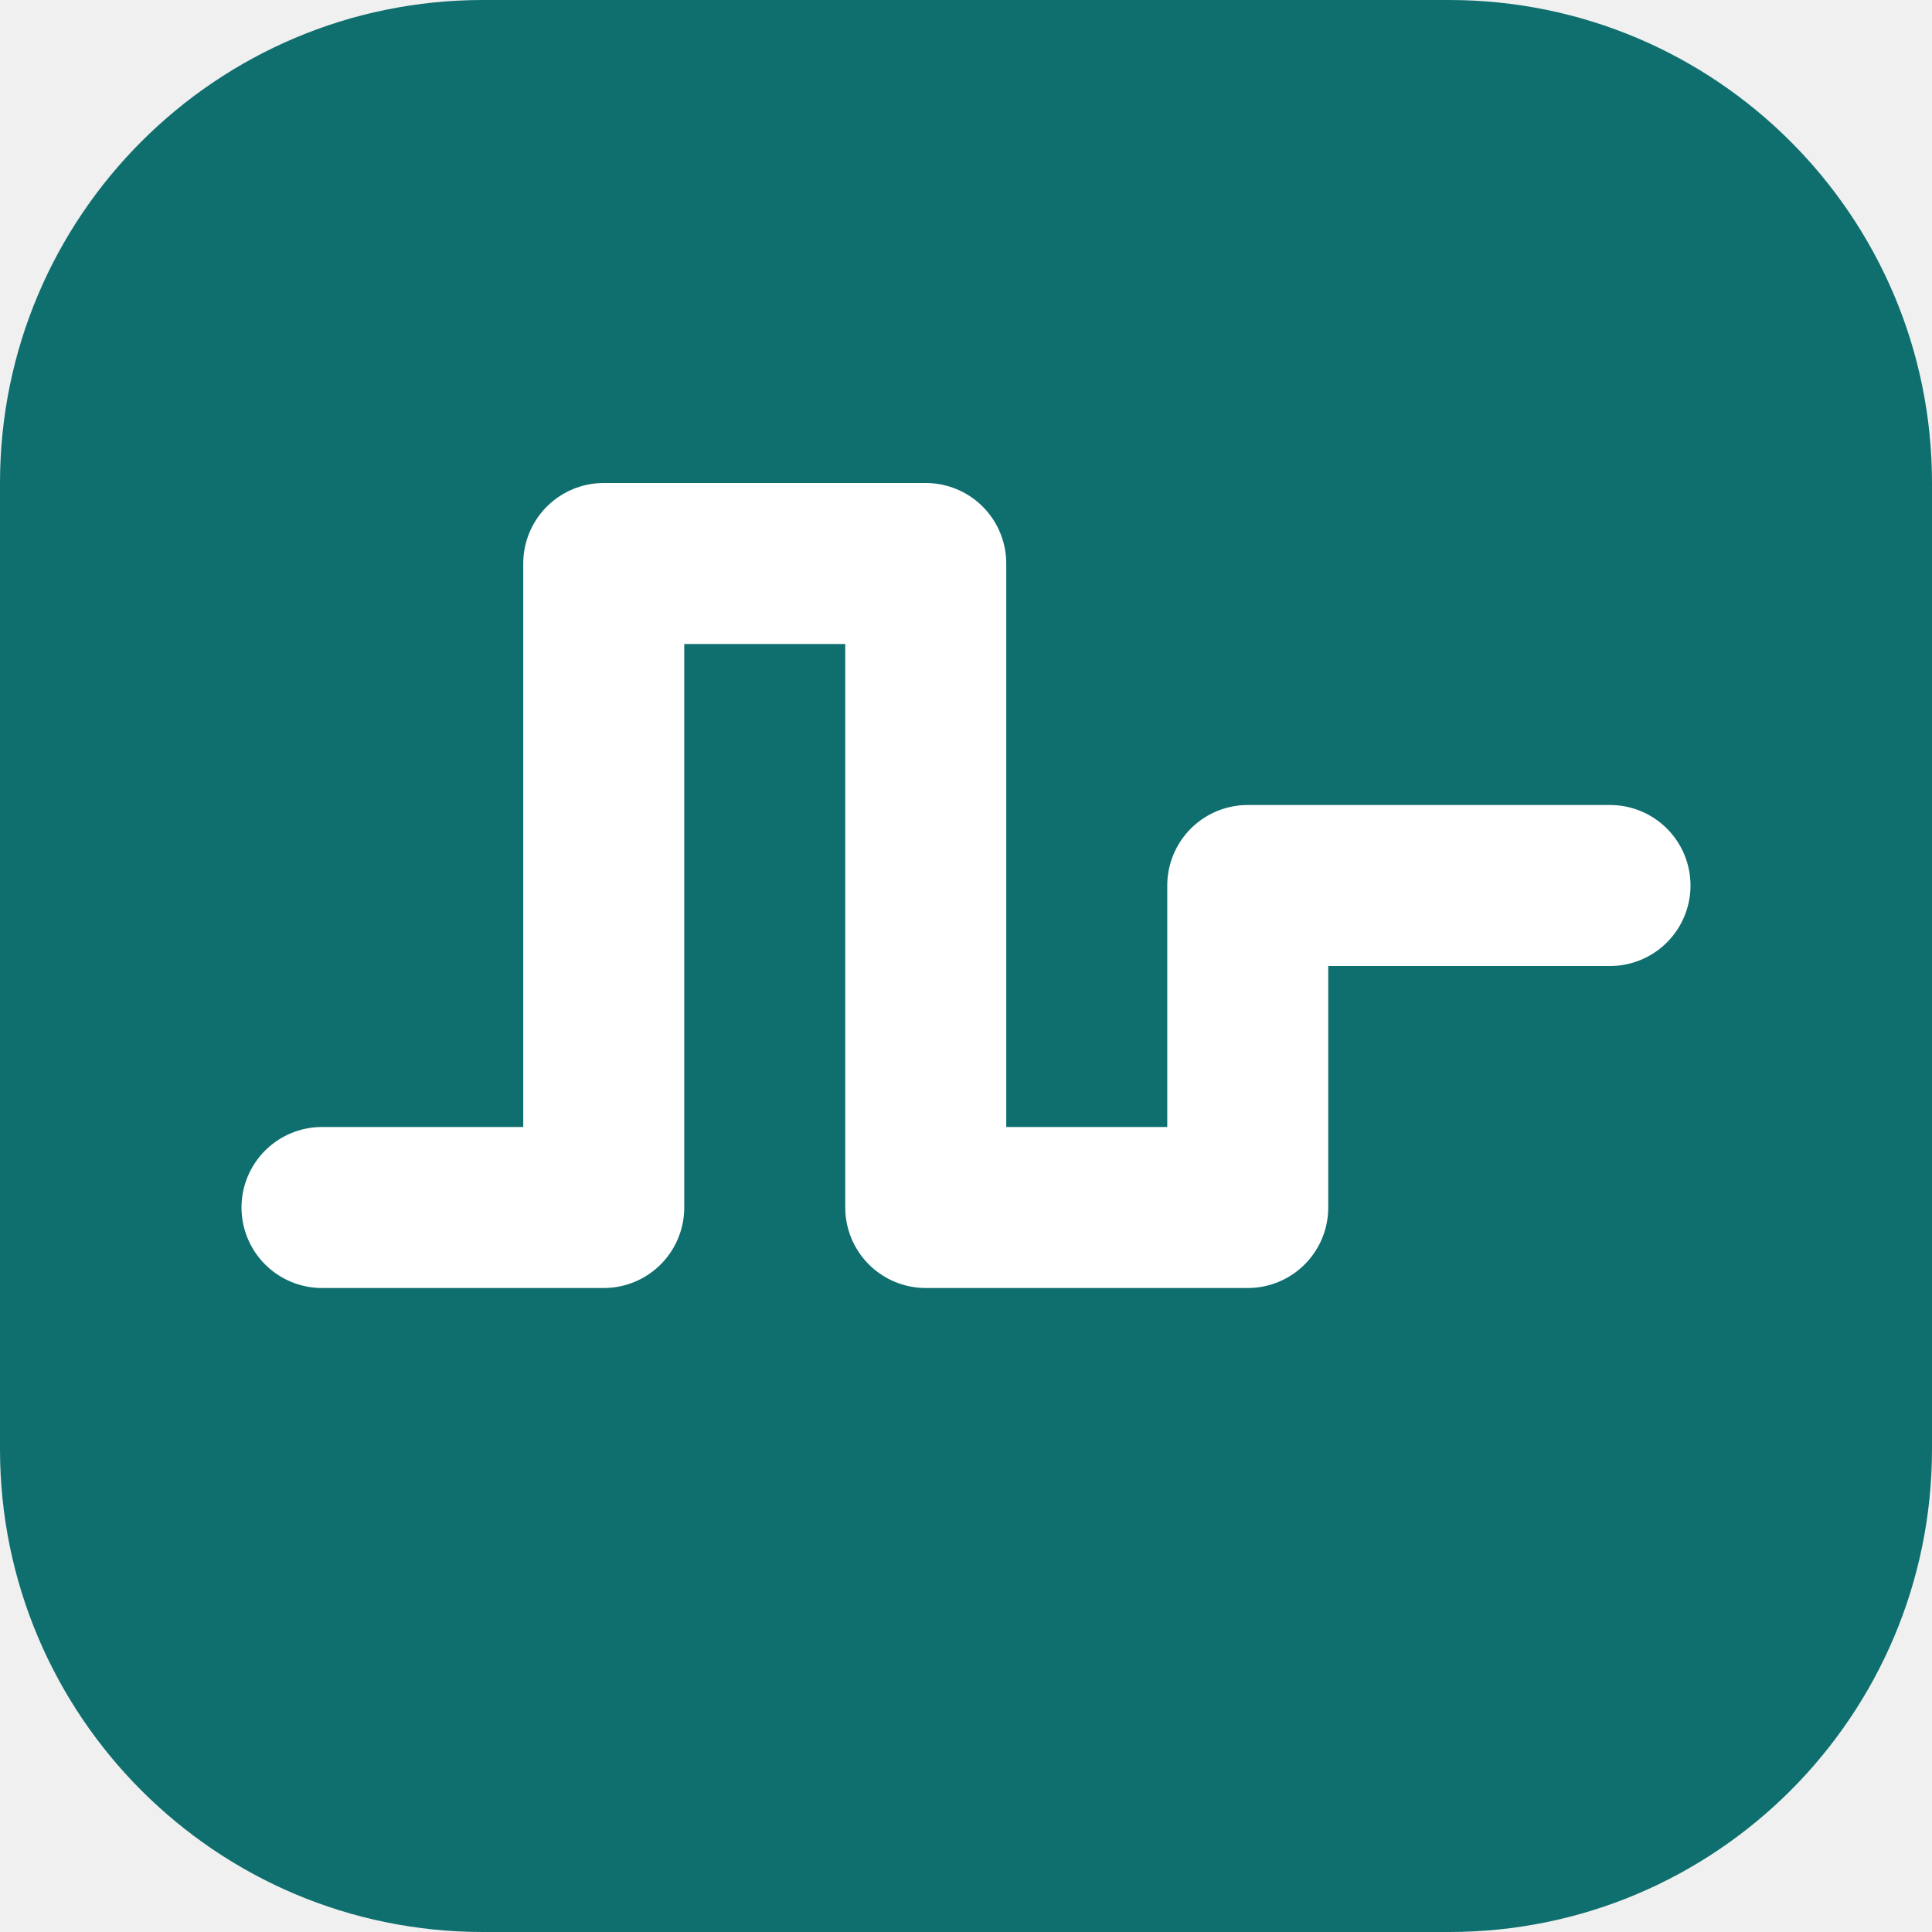
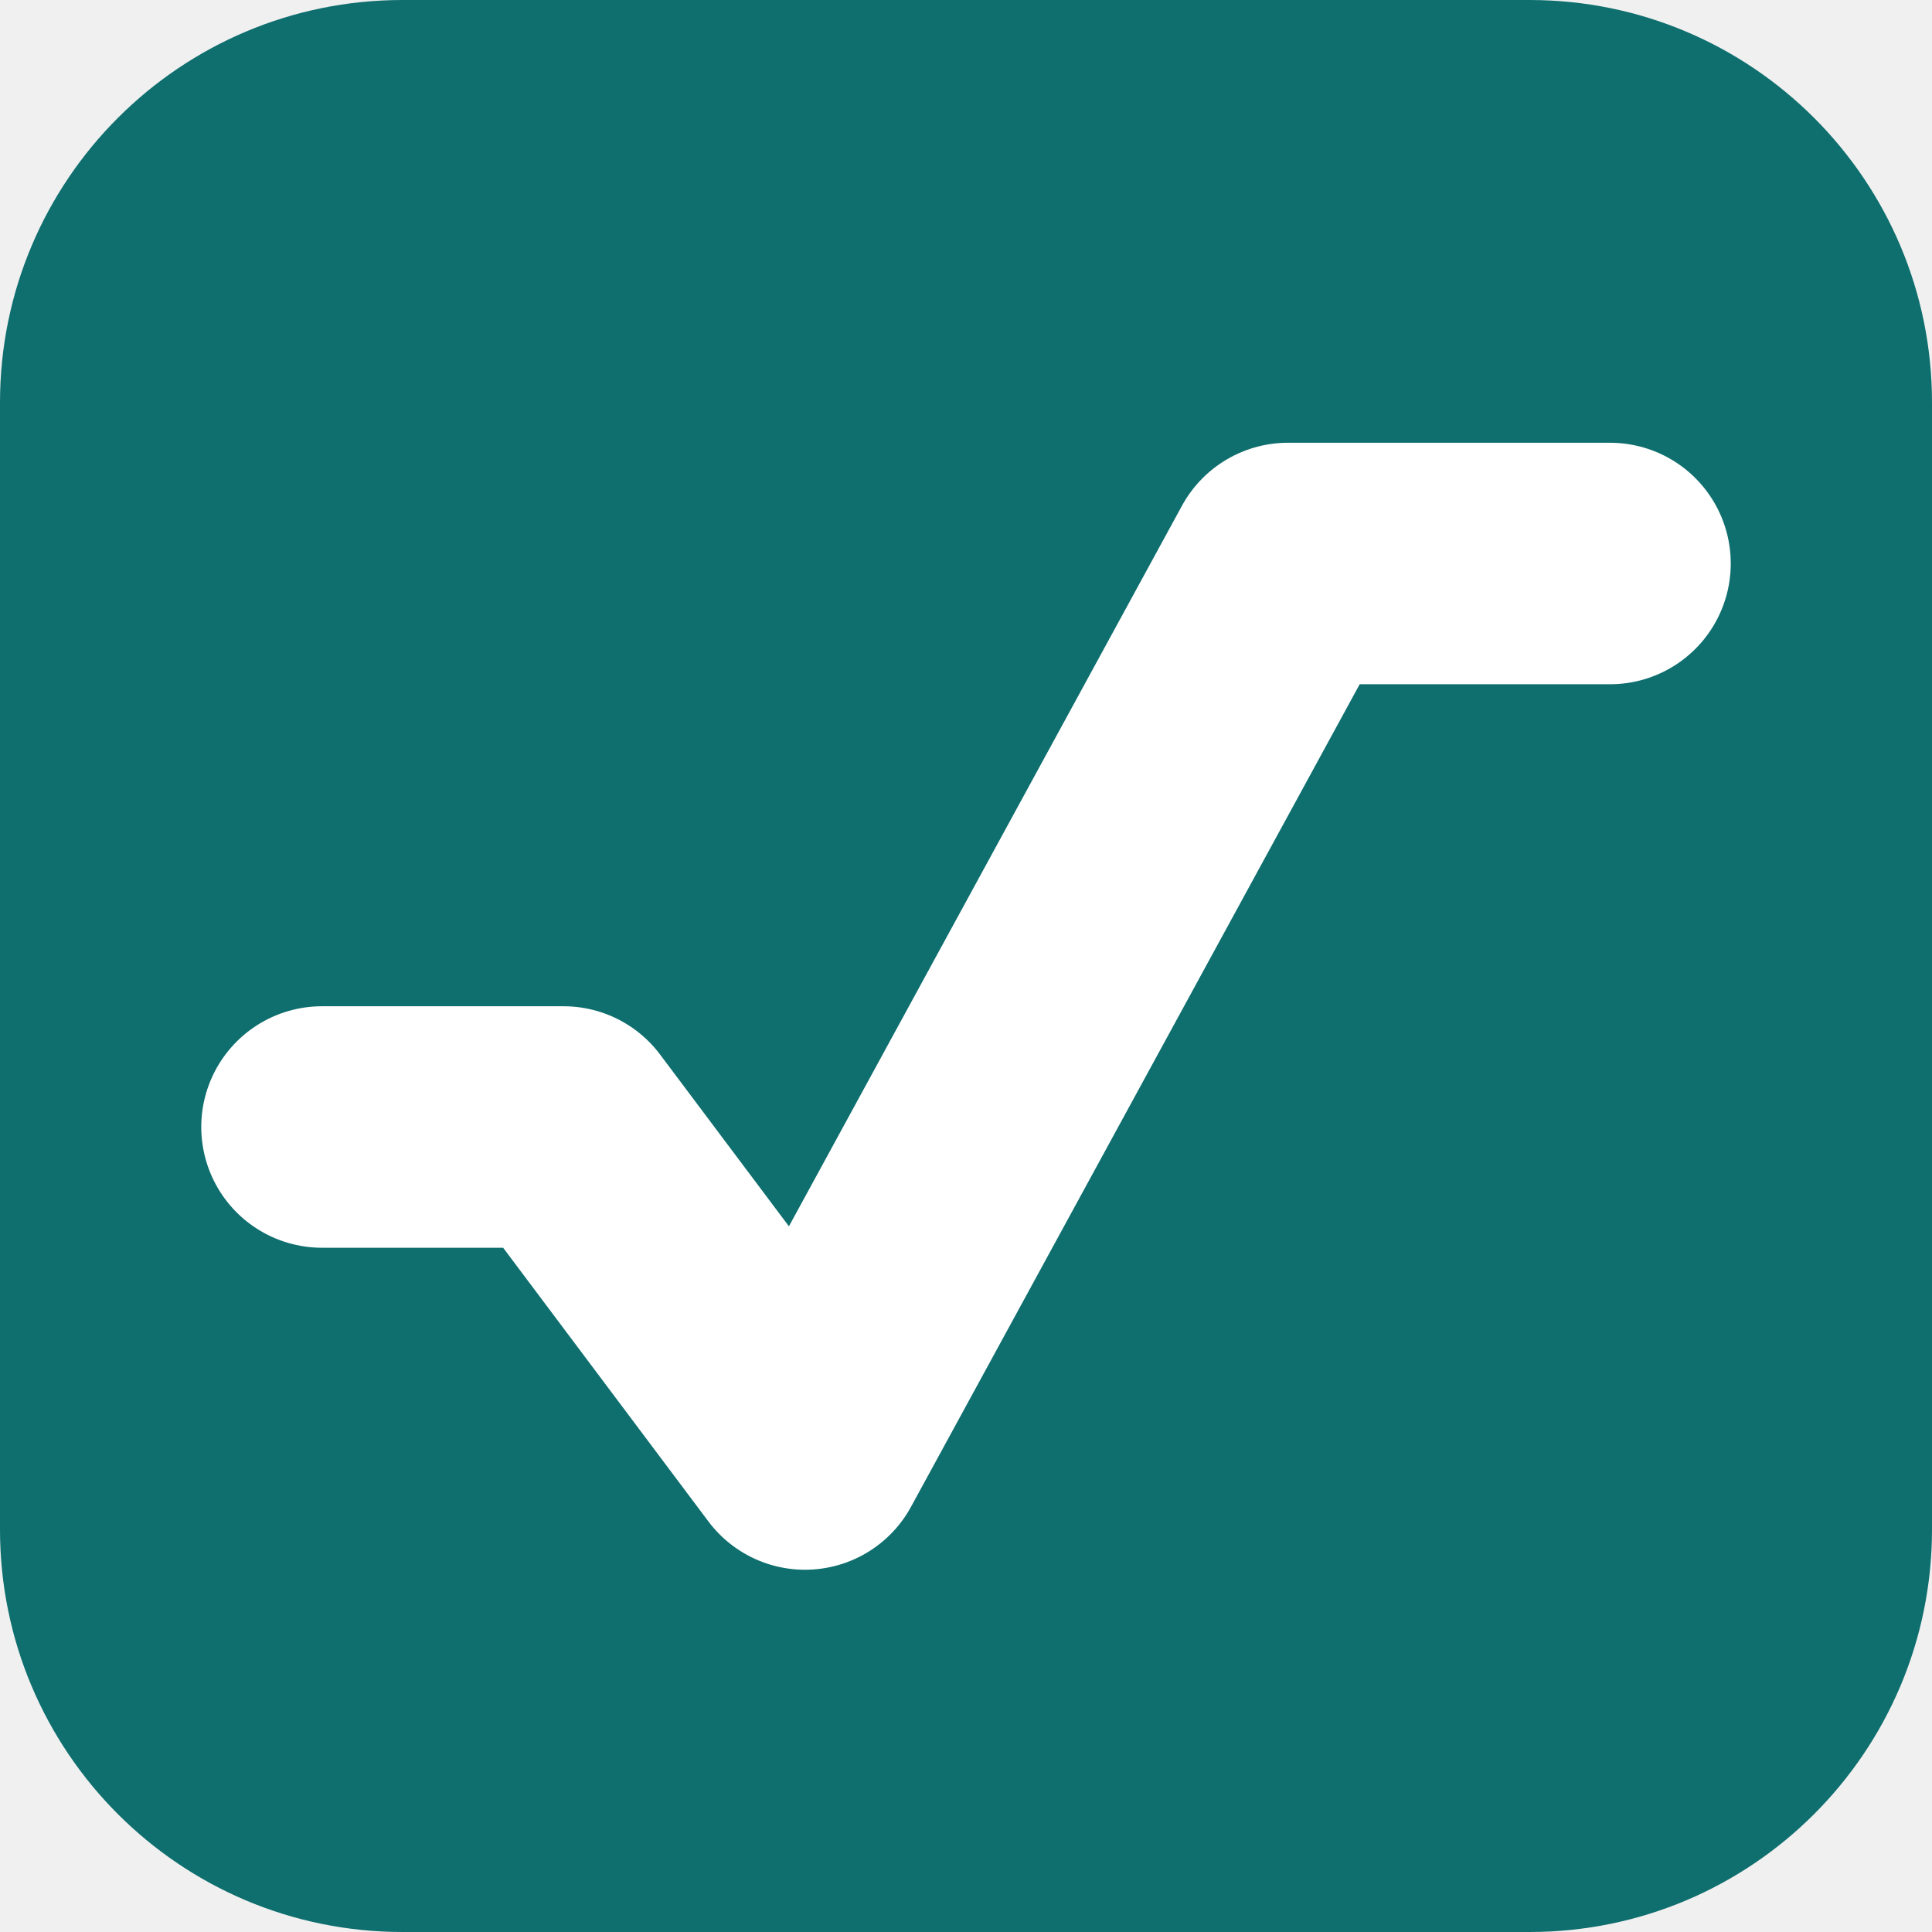
<svg xmlns="http://www.w3.org/2000/svg" viewBox="0 0 24 24">
-   <rect width="24" height="24" rx="6" fill="#0f6e6e" />
-   <path d="M4 15h3.5V7h4v8h4v-4H20" fill="none" stroke="#fff" stroke-width="2" stroke-linecap="round" stroke-linejoin="round" />
+   <style>@media (prefers-color-scheme:dark){.t{fill:#4fd1c5}.m{stroke:#0c1f1e}}</style>
+   <rect class="t" width="24" height="24" rx="5" fill="#0f6e6e" />
+   <path class="m" d="M4 14H7L10 18L16 7H20" fill="none" stroke="#fff" stroke-width="3" stroke-linecap="round" stroke-linejoin="round" />
</svg>
